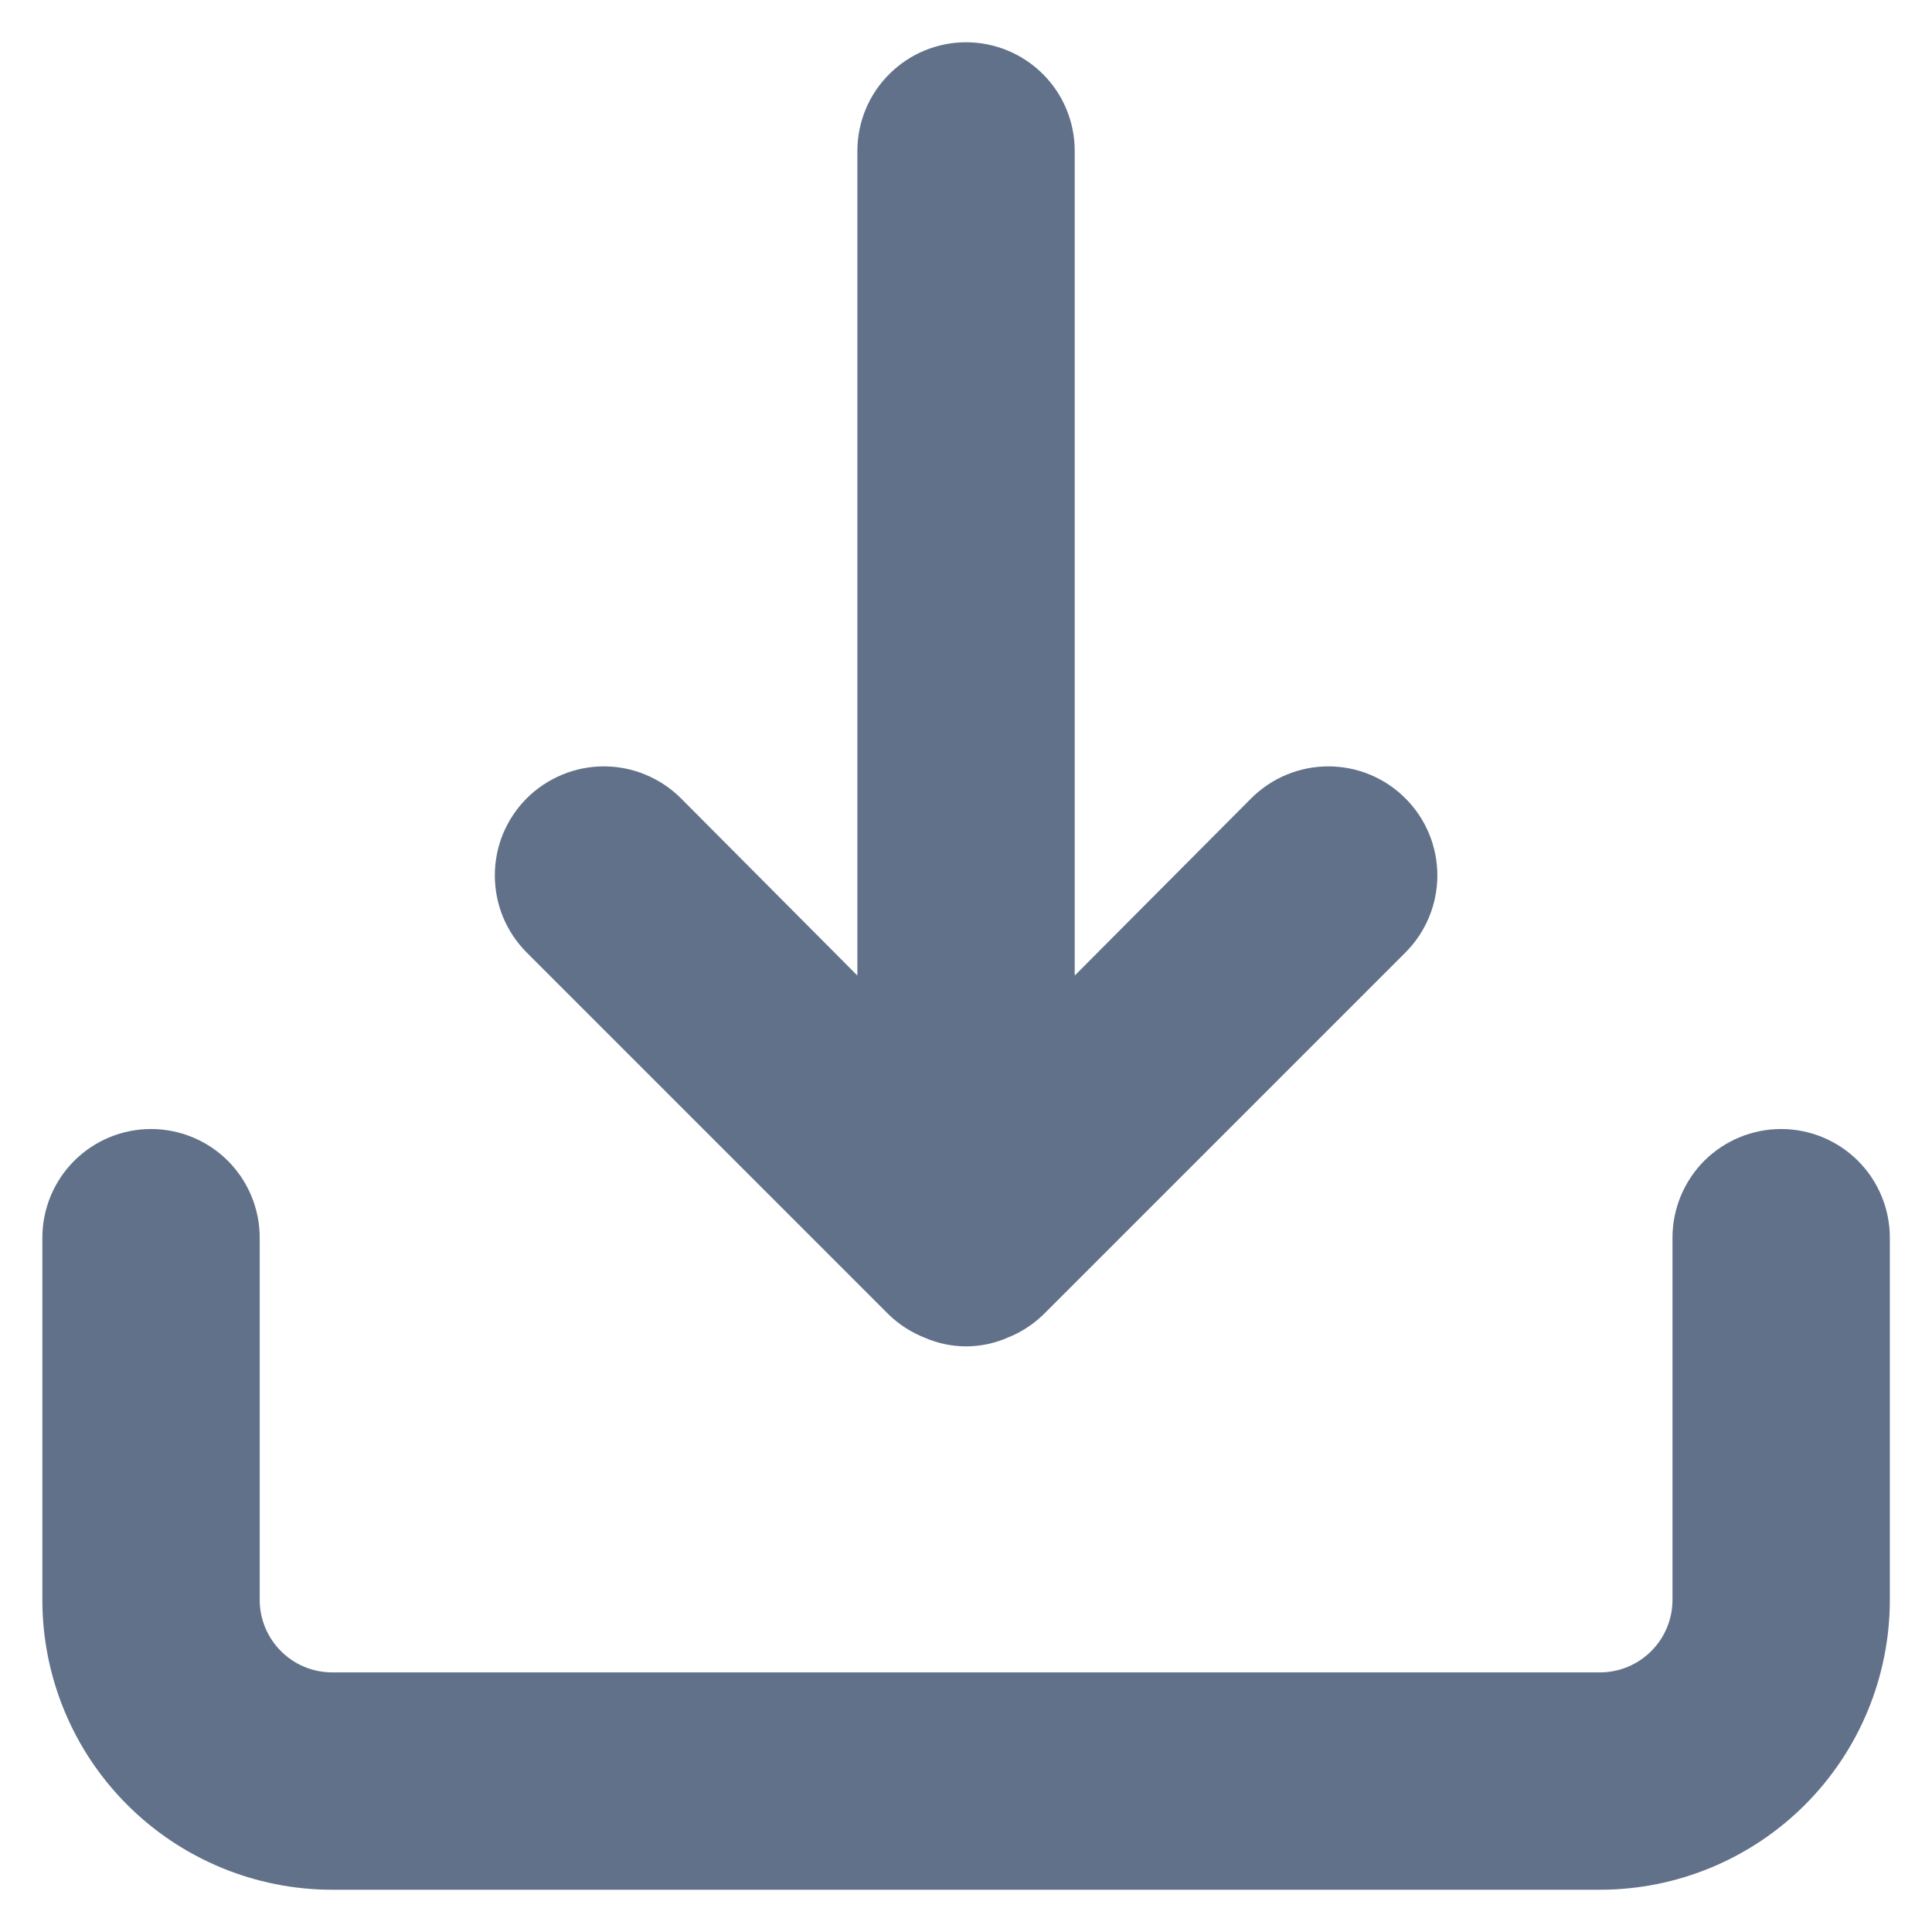
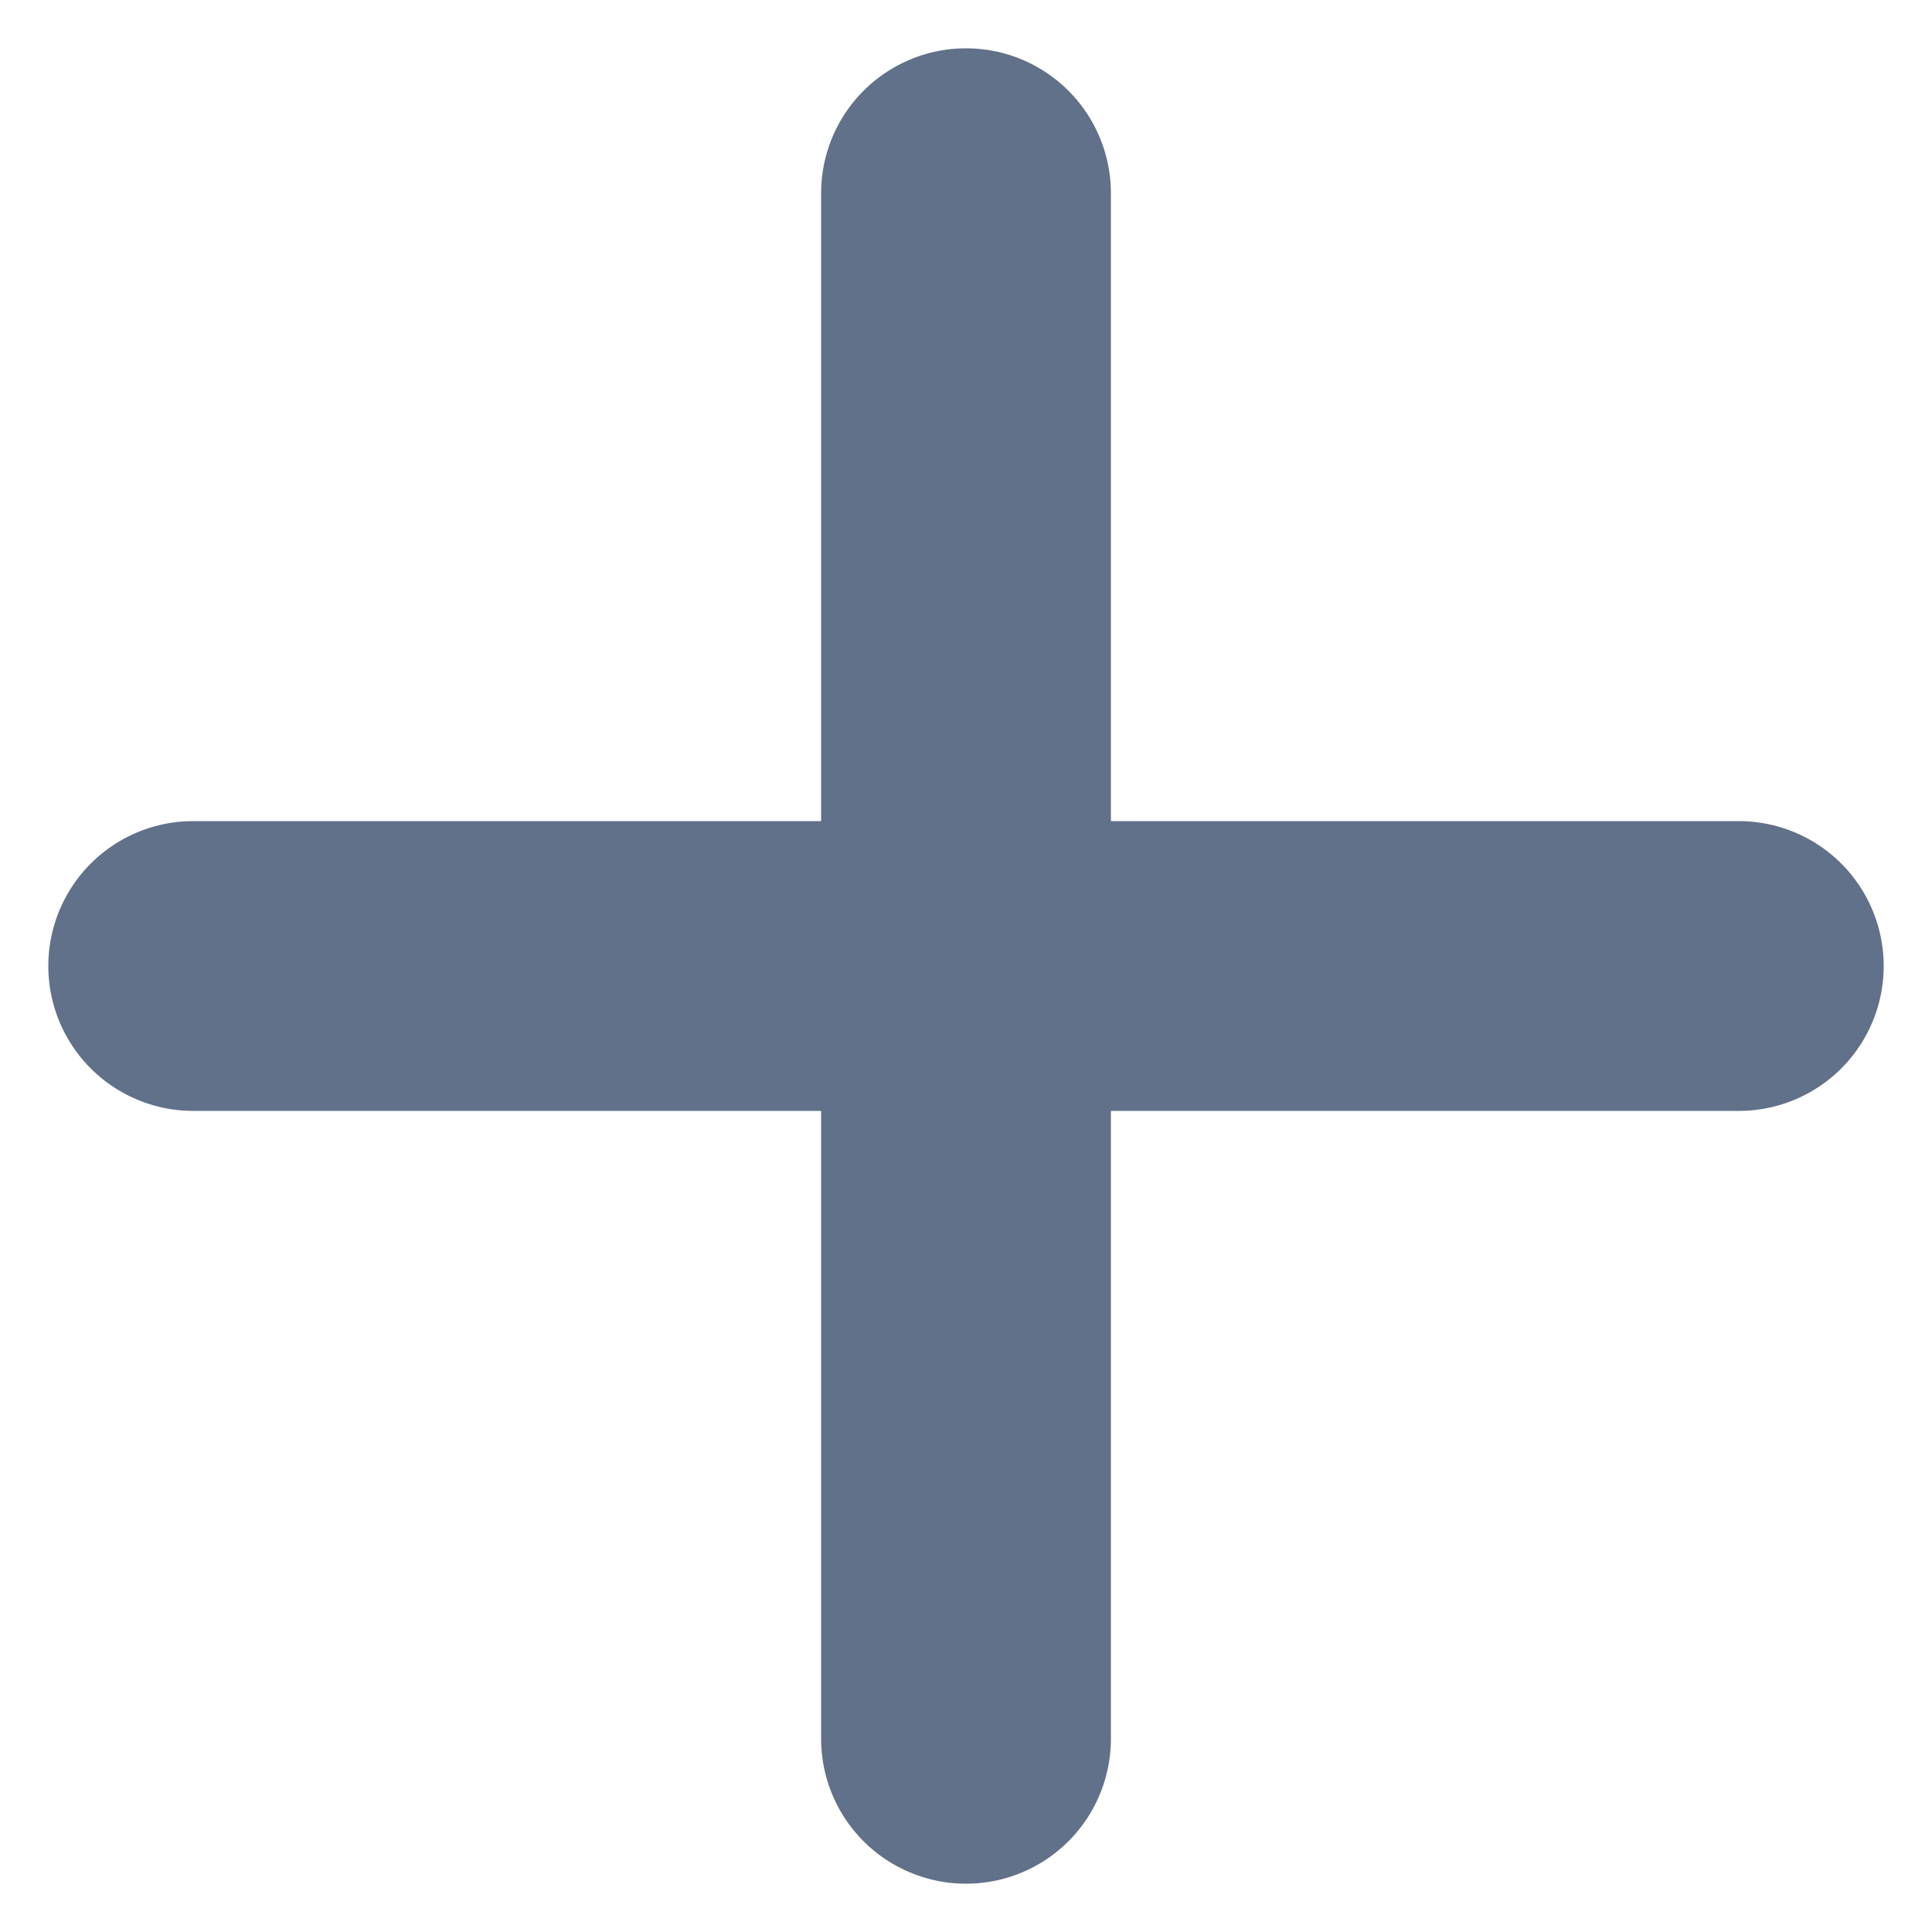
<svg xmlns="http://www.w3.org/2000/svg" width="20" height="20" viewBox="0 0 20 20" fill="none">
-   <path d="M18.438 11.875C18.19 11.875 17.951 11.974 17.775 12.149C17.6 12.325 17.501 12.564 17.501 12.812V16.562C17.501 16.811 17.402 17.049 17.226 17.225C17.05 17.401 16.812 17.5 16.563 17.5H3.438C3.19 17.5 2.951 17.401 2.776 17.225C2.6 17.049 2.501 16.811 2.501 16.562V12.812C2.501 12.564 2.402 12.325 2.226 12.149C2.051 11.974 1.812 11.875 1.563 11.875C1.315 11.875 1.076 11.974 0.901 12.149C0.725 12.325 0.626 12.564 0.626 12.812V16.562C0.626 17.308 0.922 18.024 1.45 18.551C1.977 19.078 2.693 19.375 3.438 19.375H16.563C17.309 19.375 18.025 19.078 18.552 18.551C19.079 18.024 19.376 17.308 19.376 16.562V12.812C19.376 12.564 19.277 12.325 19.101 12.149C18.925 11.974 18.687 11.875 18.438 11.875ZM9.335 13.478C9.424 13.563 9.53 13.63 9.645 13.675C9.757 13.724 9.878 13.75 10.001 13.75C10.124 13.75 10.245 13.724 10.357 13.675C10.472 13.63 10.577 13.563 10.666 13.478L14.416 9.728C14.593 9.551 14.692 9.312 14.692 9.062C14.692 8.813 14.593 8.573 14.416 8.397C14.24 8.22 14.001 8.121 13.751 8.121C13.501 8.121 13.262 8.22 13.085 8.397L10.938 10.553V1.562C10.938 1.314 10.84 1.075 10.664 0.9C10.488 0.724 10.249 0.625 10.001 0.625C9.752 0.625 9.514 0.724 9.338 0.9C9.162 1.075 9.063 1.314 9.063 1.562V10.553L6.917 8.397C6.829 8.309 6.725 8.24 6.611 8.193C6.497 8.145 6.375 8.121 6.251 8.121C6.127 8.121 6.005 8.145 5.891 8.193C5.777 8.24 5.673 8.309 5.585 8.397C5.498 8.484 5.429 8.588 5.381 8.702C5.334 8.816 5.31 8.939 5.31 9.062C5.31 9.186 5.334 9.308 5.381 9.423C5.429 9.537 5.498 9.641 5.585 9.728L9.335 13.478Z" fill="#62718A" stroke="#62718A" stroke-width="0.375" />
+   <path d="M10 2V10M10 10V18M10 10H18M10 10H2" stroke="#62718A" stroke-width="3" stroke-linecap="round" />
</svg>
